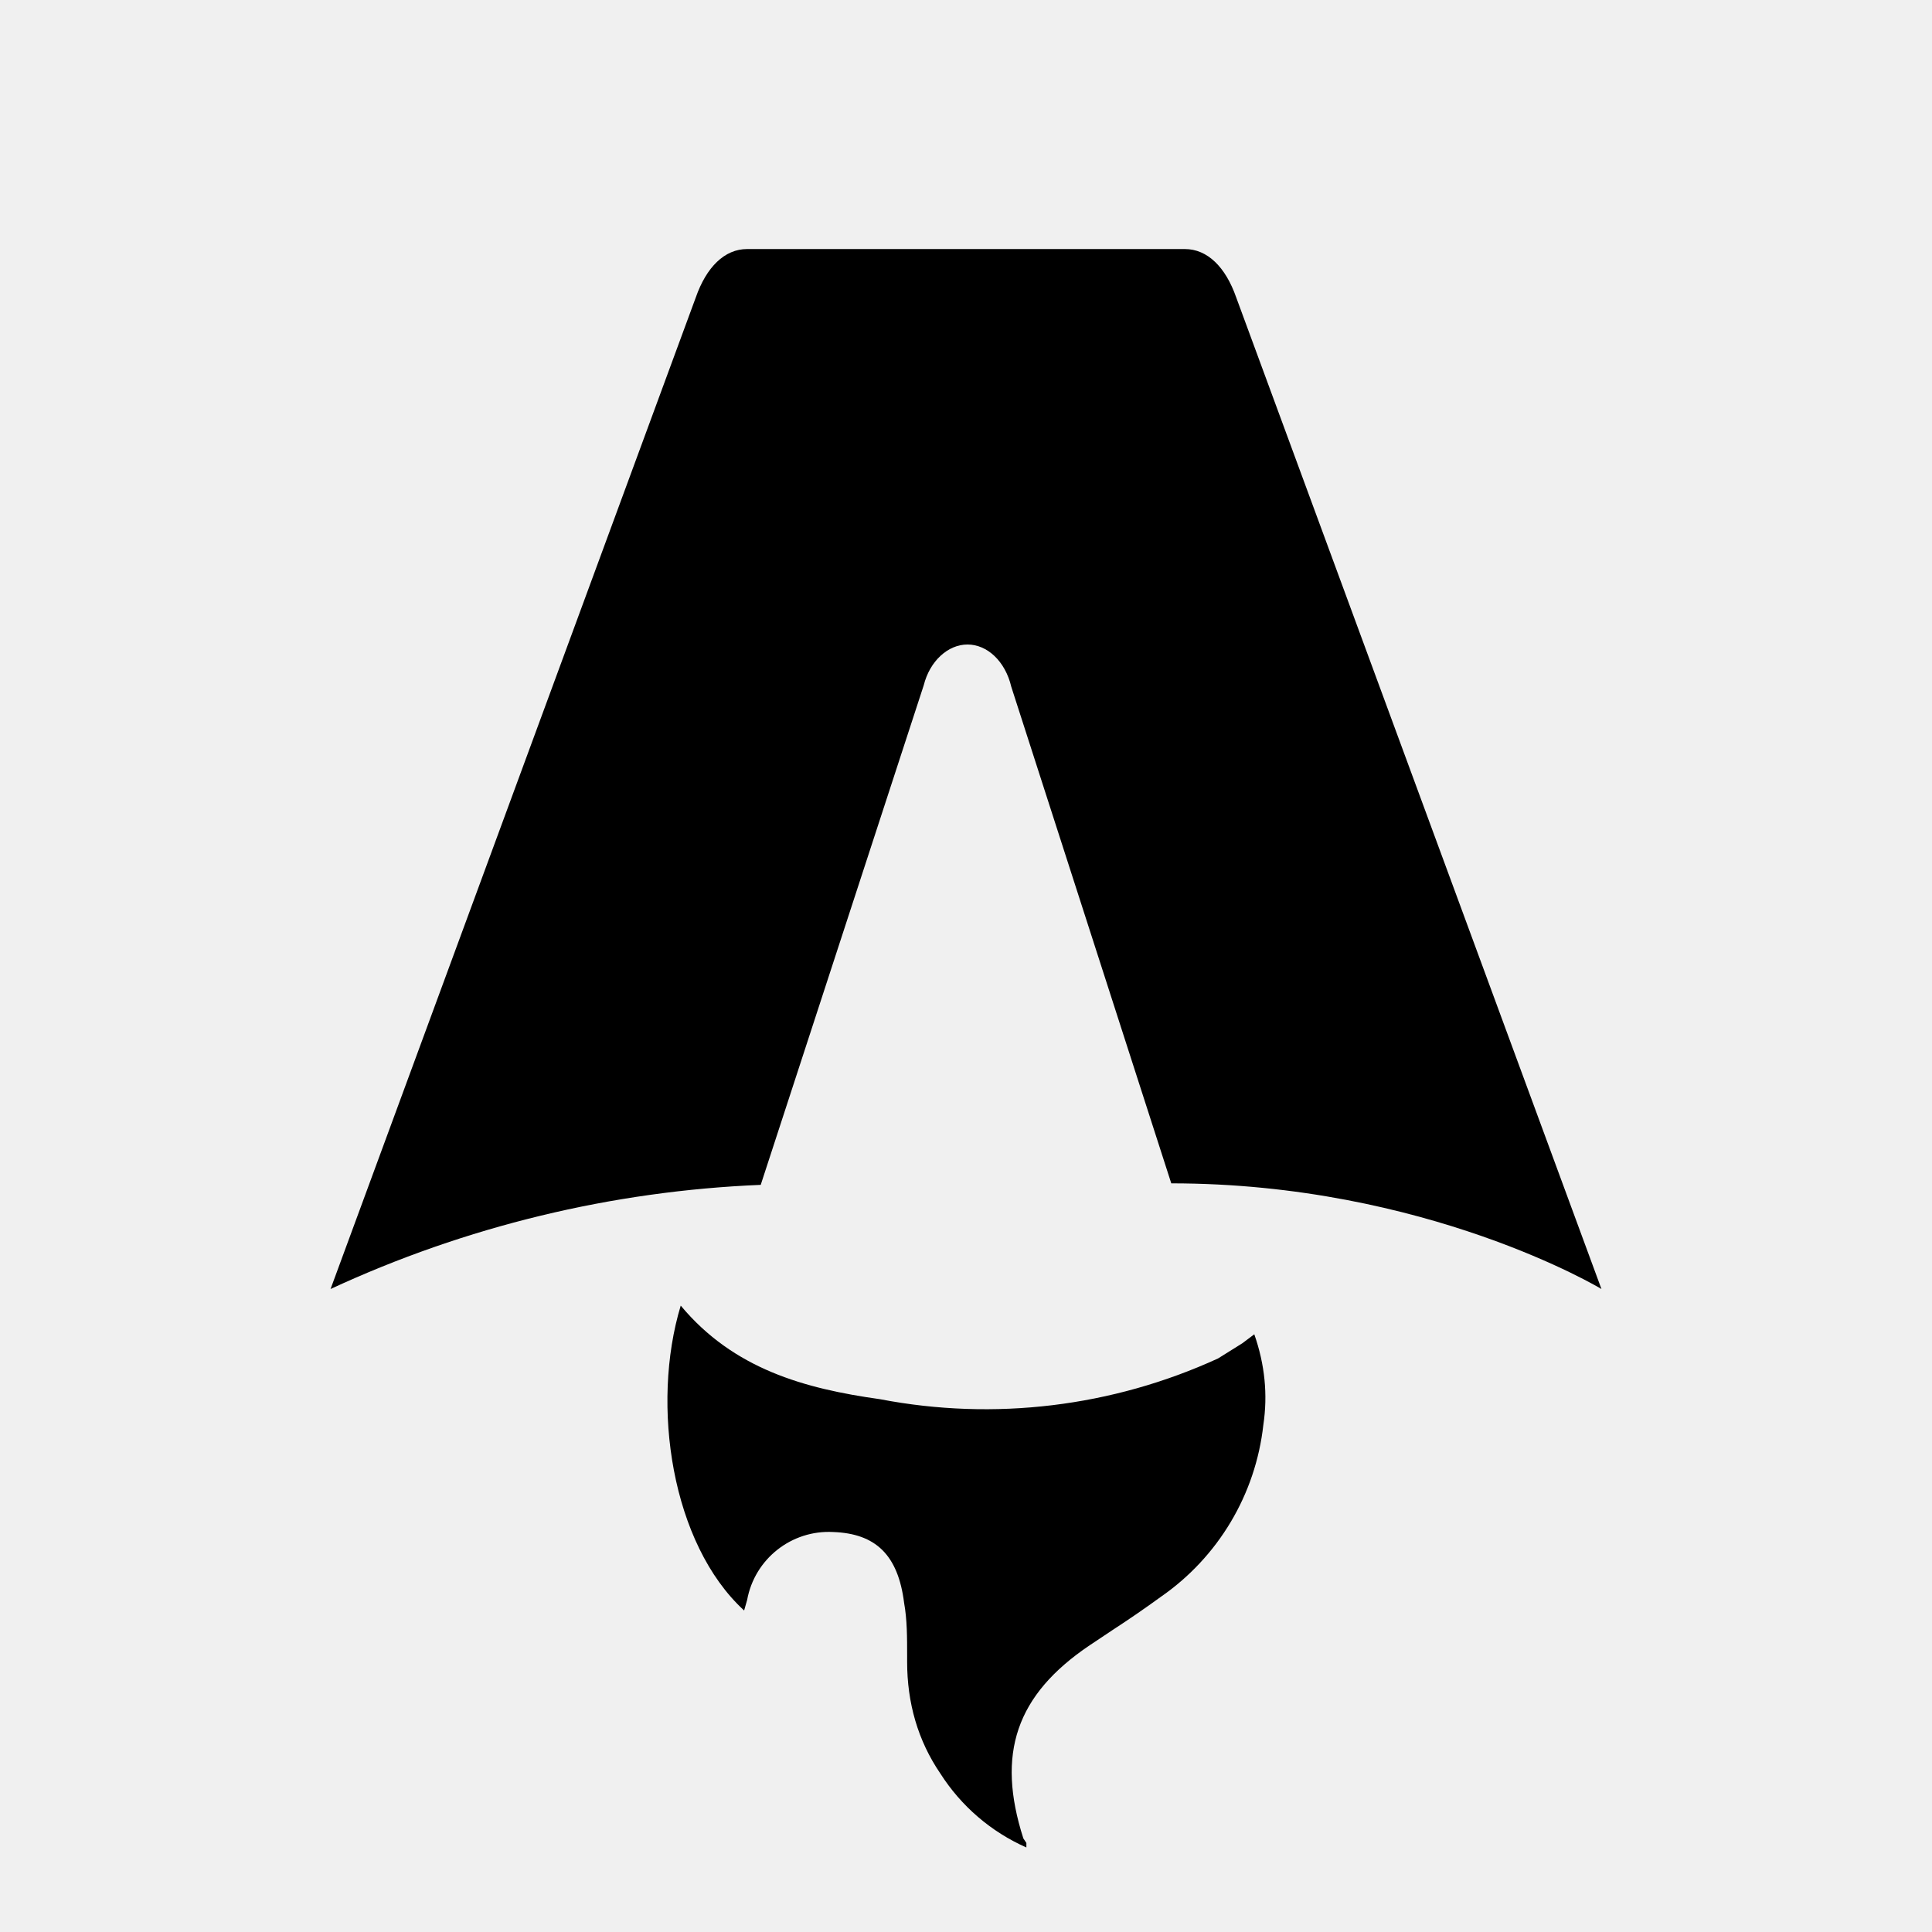
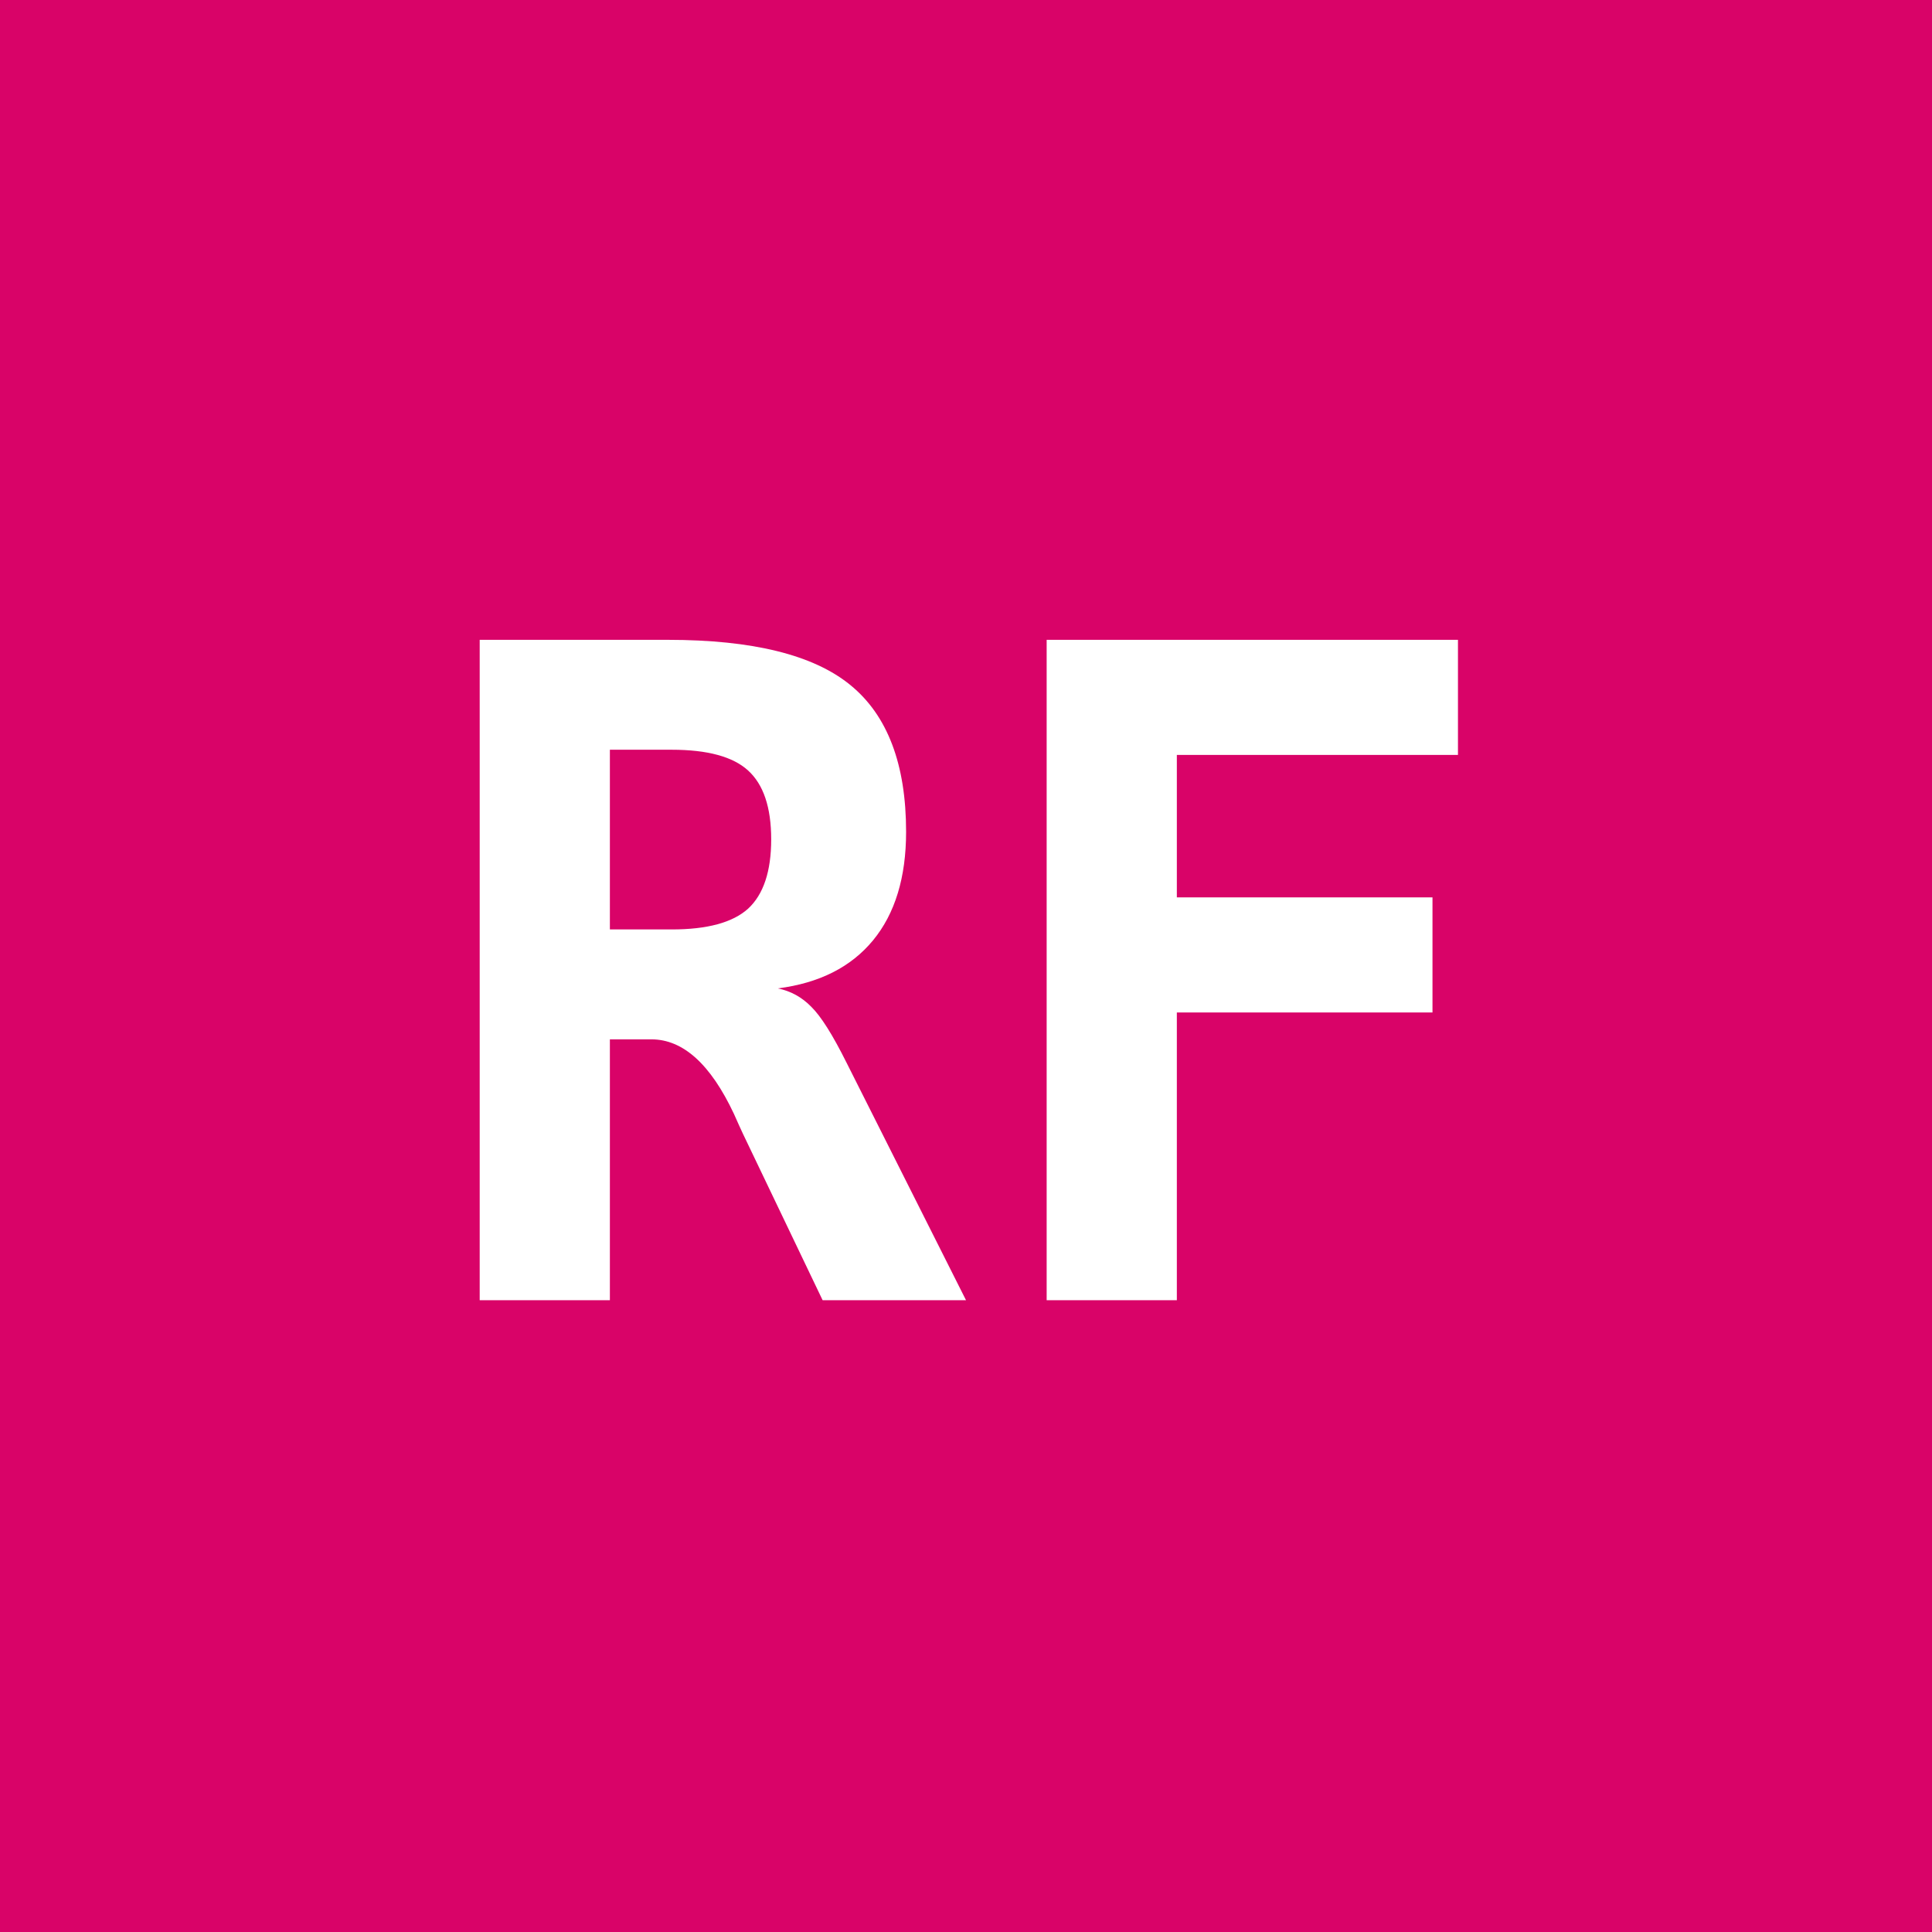
- <svg xmlns="http://www.w3.org/2000/svg" fill="none" viewBox="0 0 128 128">
-   <path d="M50.4 78.5a75.1 75.1 0 0 0-28.5 6.9l24.2-65.7c.7-2 1.9-3.2 3.4-3.2h29c1.5 0 2.7 1.2 3.4 3.2l24.2 65.7s-11.6-7-28.5-7L67 45.5c-.4-1.7-1.6-2.8-2.9-2.8-1.3 0-2.5 1.1-2.9 2.7L50.4 78.5Zm-1.1 28.2Zm-4.2-20.2c-2 6.6-.6 15.8 4.2 20.2a17.5 17.5 0 0 1 .2-.7 5.5 5.5 0 0 1 5.7-4.5c2.8.1 4.3 1.5 4.7 4.7.2 1.1.2 2.3.2 3.5v.4c0 2.7.7 5.2 2.2 7.4a13 13 0 0 0 5.7 4.9v-.3l-.2-.3c-1.8-5.6-.5-9.5 4.4-12.8l1.5-1a73 73 0 0 0 3.2-2.2 16 16 0 0 0 6.8-11.4c.3-2 .1-4-.6-6l-.8.6-1.6 1a37 37 0 0 1-22.4 2.7c-5-.7-9.7-2-13.2-6.2Z" />
-   <style>
-         path { fill: #000; }
-         @media (prefers-color-scheme: dark) {
-             path { fill: #FFF; }
-         }
-     </style>
+ <svg xmlns="http://www.w3.org/2000/svg" viewBox="0 0 64 64">
+   <rect width="64" height="64" fill="#d90368" />
+   <text x="50%" y="54%" text-anchor="middle" dominant-baseline="middle" font-family="'IBM Plex Mono', monospace" font-weight="700" font-size="30" fill="#ffffff">RF</text>
</svg>
